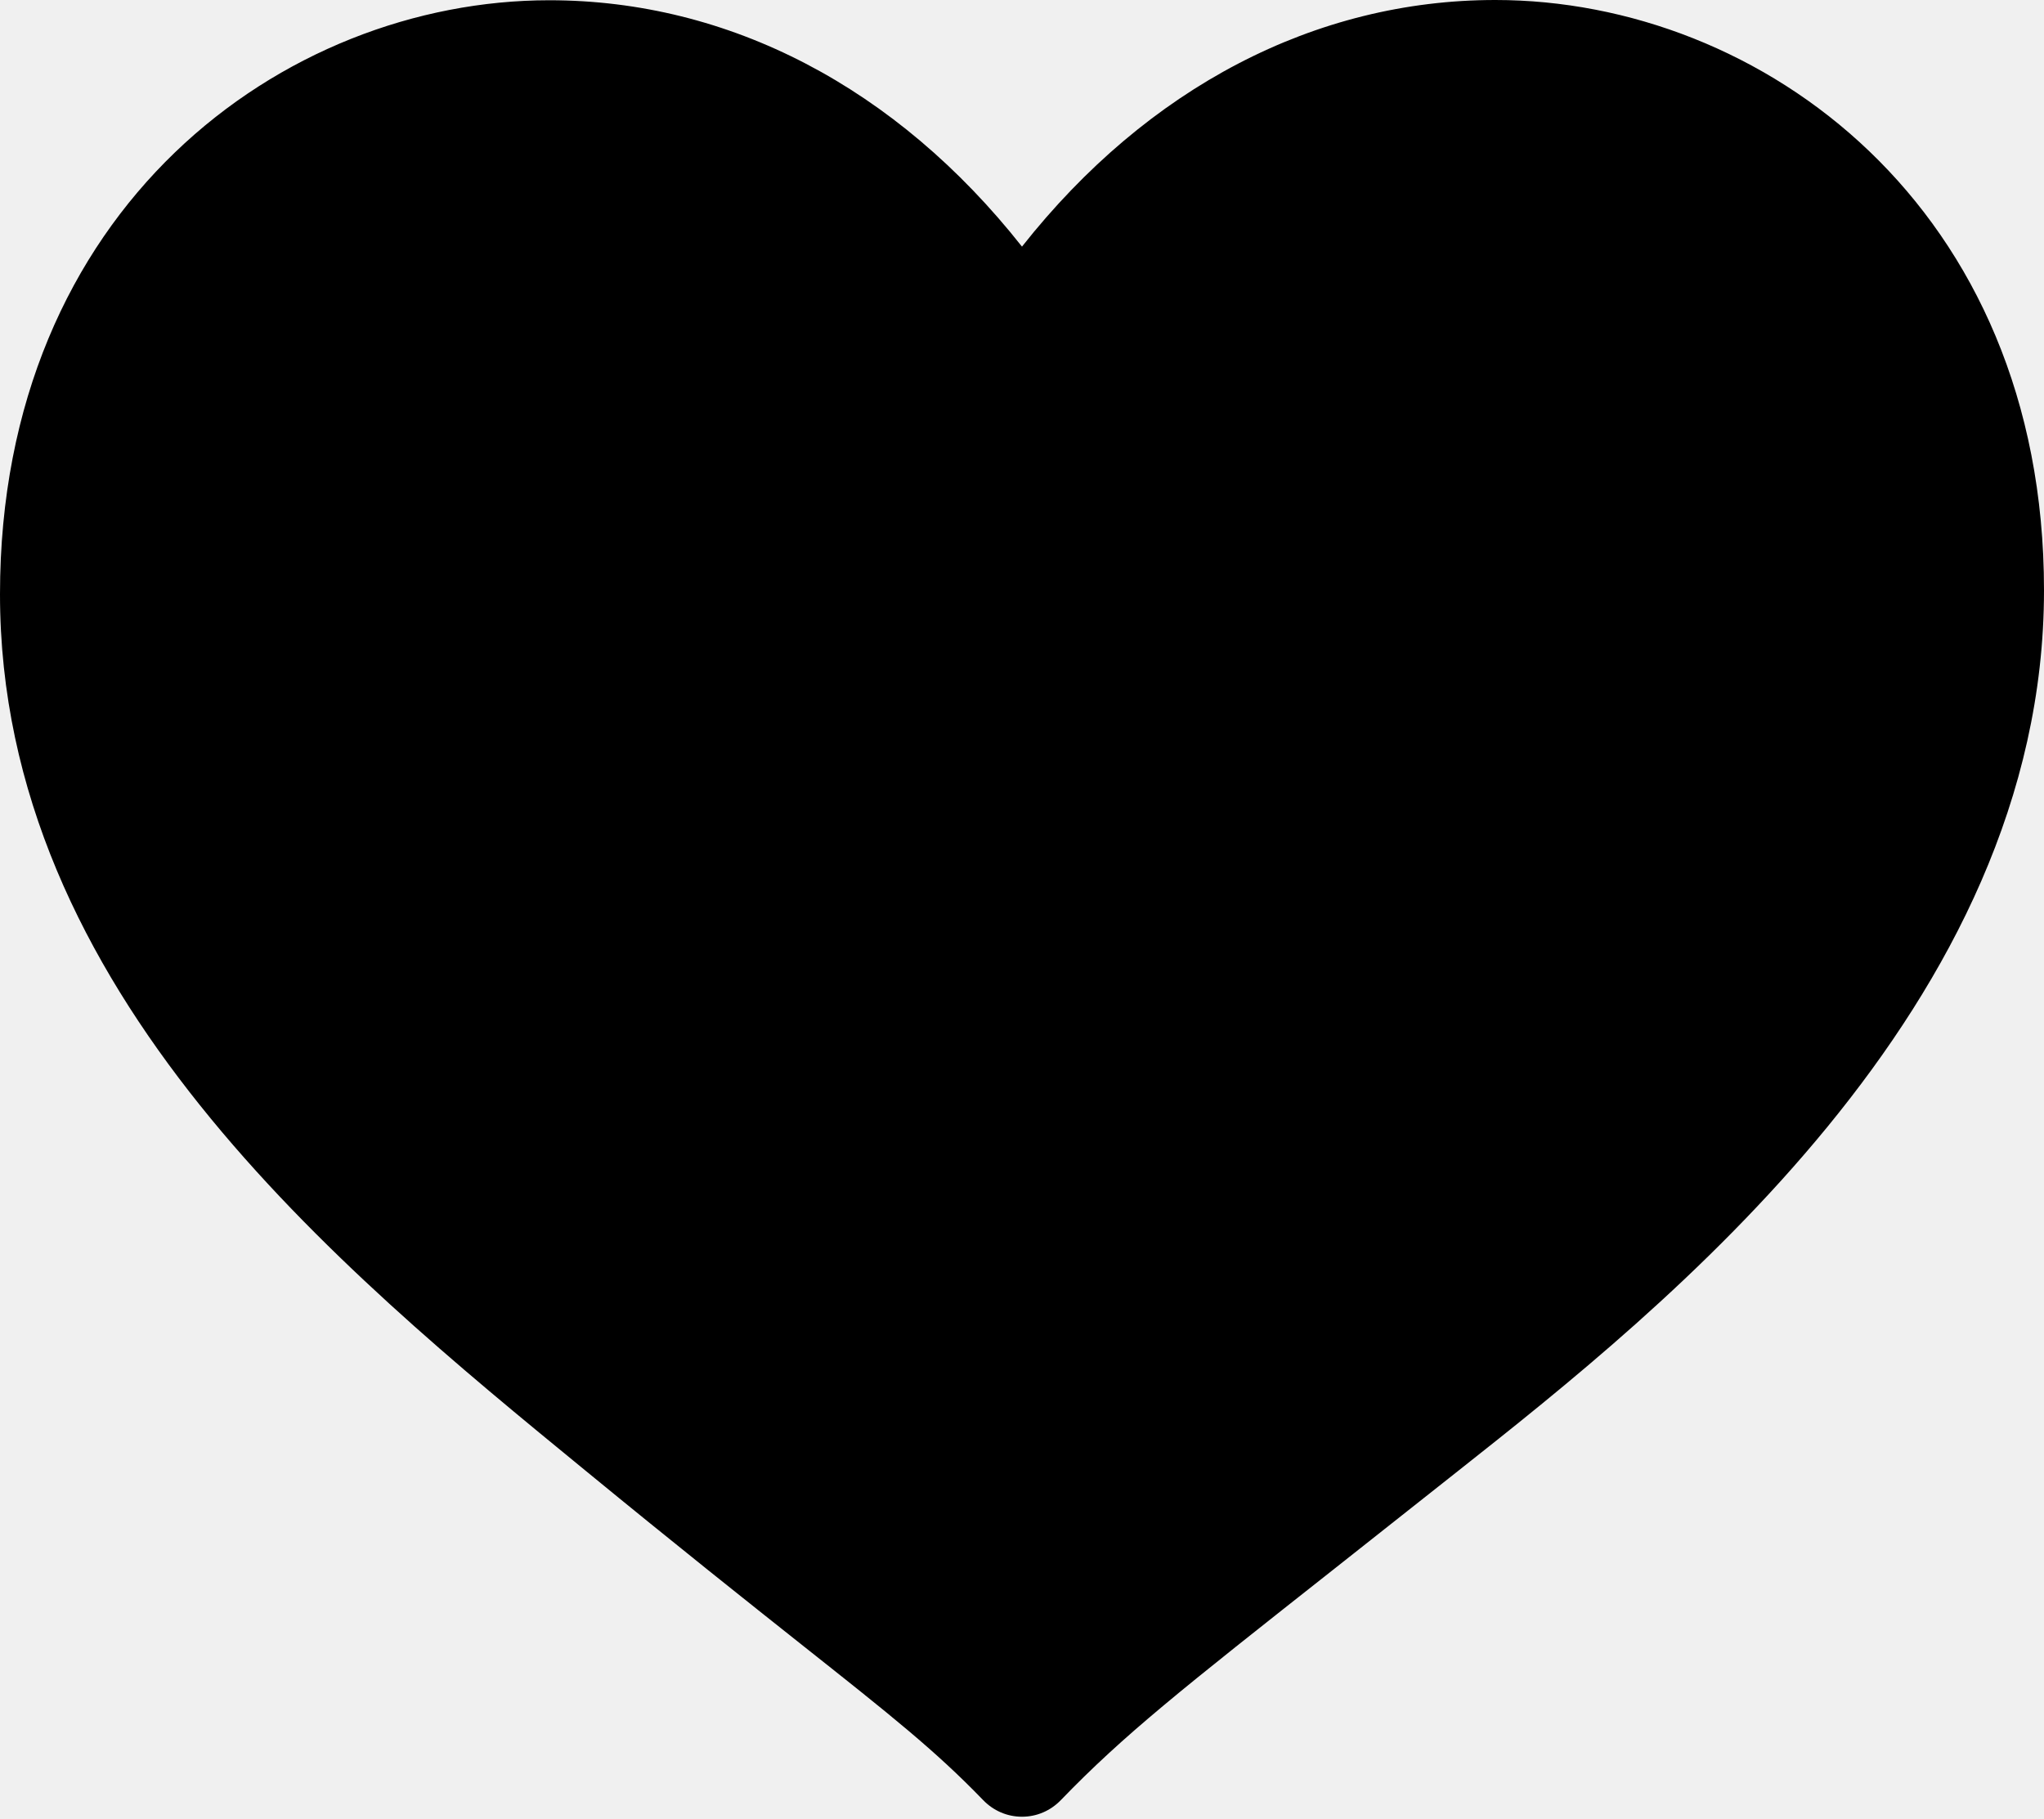
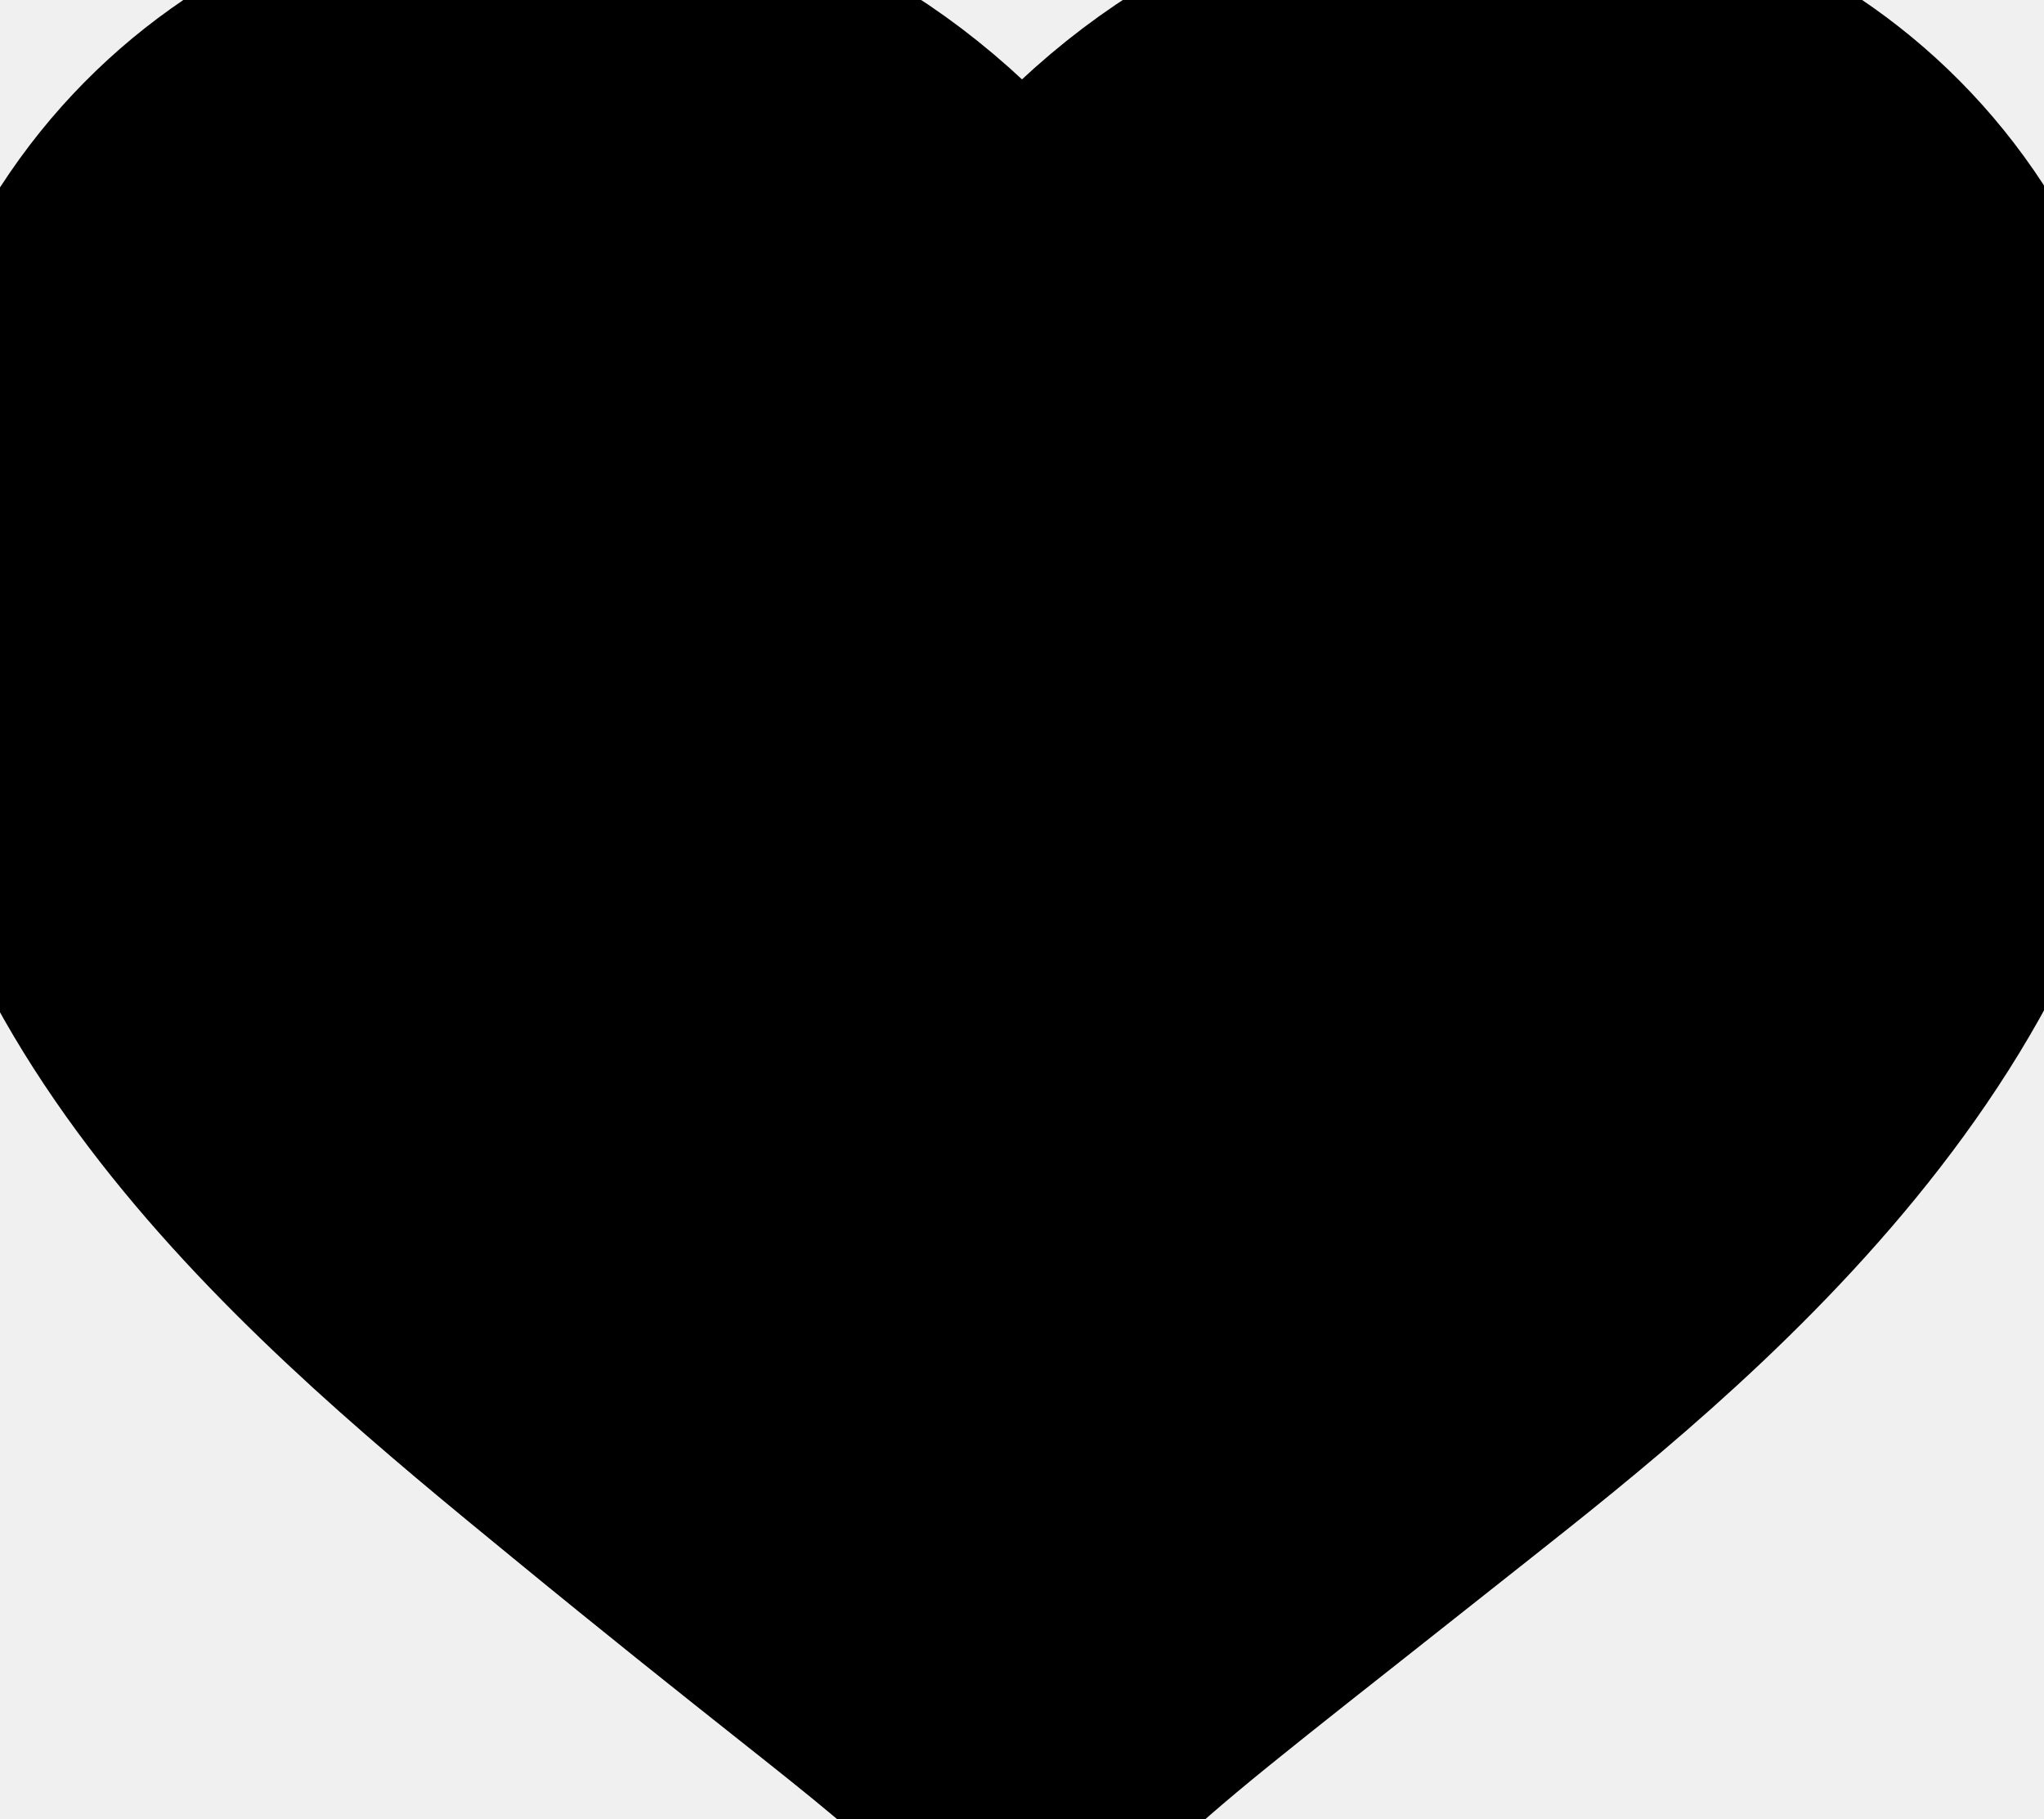
- <svg xmlns="http://www.w3.org/2000/svg" xmlns:xlink="http://www.w3.org/1999/xlink" width="500px" height="445px" viewBox="0 0 500 445" version="1.1">
-   <defs>
-     <path d="M3249.995,85.332 C3219.273,46.412 3178.381,25.062 3134.388,25.062 C3069.234,25.062 3000,75.974 3000,170.365 C3000,267.453 3082.725,335.217 3143.119,384.692 C3165.99,403.46 3182.771,416.774 3196.412,427.599 C3217.983,444.691 3228.804,453.268 3240.474,465.354 C3243.005,467.987 3246.395,469.444 3249.995,469.444 C3253.595,469.444 3256.975,467.998 3259.516,465.364 C3274.947,449.386 3288.967,438.331 3326.51,408.706 L3356.691,384.838 C3406.774,345.22 3500,271.481 3500,169.397 C3500,75.599 3430.846,25 3365.782,25 C3321.719,25 3280.747,46.391 3249.995,85.332 Z" id="path-1" />
-     <mask id="mask-2" maskContentUnits="userSpaceOnUse" maskUnits="objectBoundingBox" x="0" y="0" width="500" height="450" fill="white">
-       <use xlink:href="#path-1" />
-     </mask>
-   </defs>
+ <svg xmlns="http://www.w3.org/2000/svg" width="500px" height="445px" viewBox="0 0 500 445" version="1.1">
+   <defs />
  <g id="Page-1" stroke="none" stroke-width="1" fill="none" fill-rule="evenodd">
-     <g id="Artboard-1" transform="translate(-3000, -25)" stroke="#000000" stroke-width="111.111" fill="#000000">
-       <use id="icon-font_04_HeartFill" mask="url(#mask-2)" xlink:href="#path-1" />
+     <g id="Artboard-1" transform="translate(-3000, -25)" stroke="#000000" stroke-width="55.556" fill="#000000">
+       <path d="M3249.995,85.332 C3219.273,46.412 3178.381,25.062 3134.388,25.062 C3069.234,25.062 3000,75.974 3000,170.365 C3000,267.453 3082.725,335.217 3143.119,384.692 C3165.99,403.46 3182.771,416.774 3196.412,427.599 C3217.983,444.691 3228.804,453.268 3240.474,465.354 C3243.005,467.987 3246.395,469.444 3249.995,469.444 C3253.595,469.444 3256.975,467.998 3259.516,465.364 C3274.947,449.386 3288.967,438.331 3326.51,408.706 L3356.691,384.838 C3406.774,345.22 3500,271.481 3500,169.397 C3500,75.599 3430.846,25 3365.782,25 C3321.719,25 3280.747,46.391 3249.995,85.332 Z" id="icon-font_04_HeartFill" />
    </g>
  </g>
</svg>
